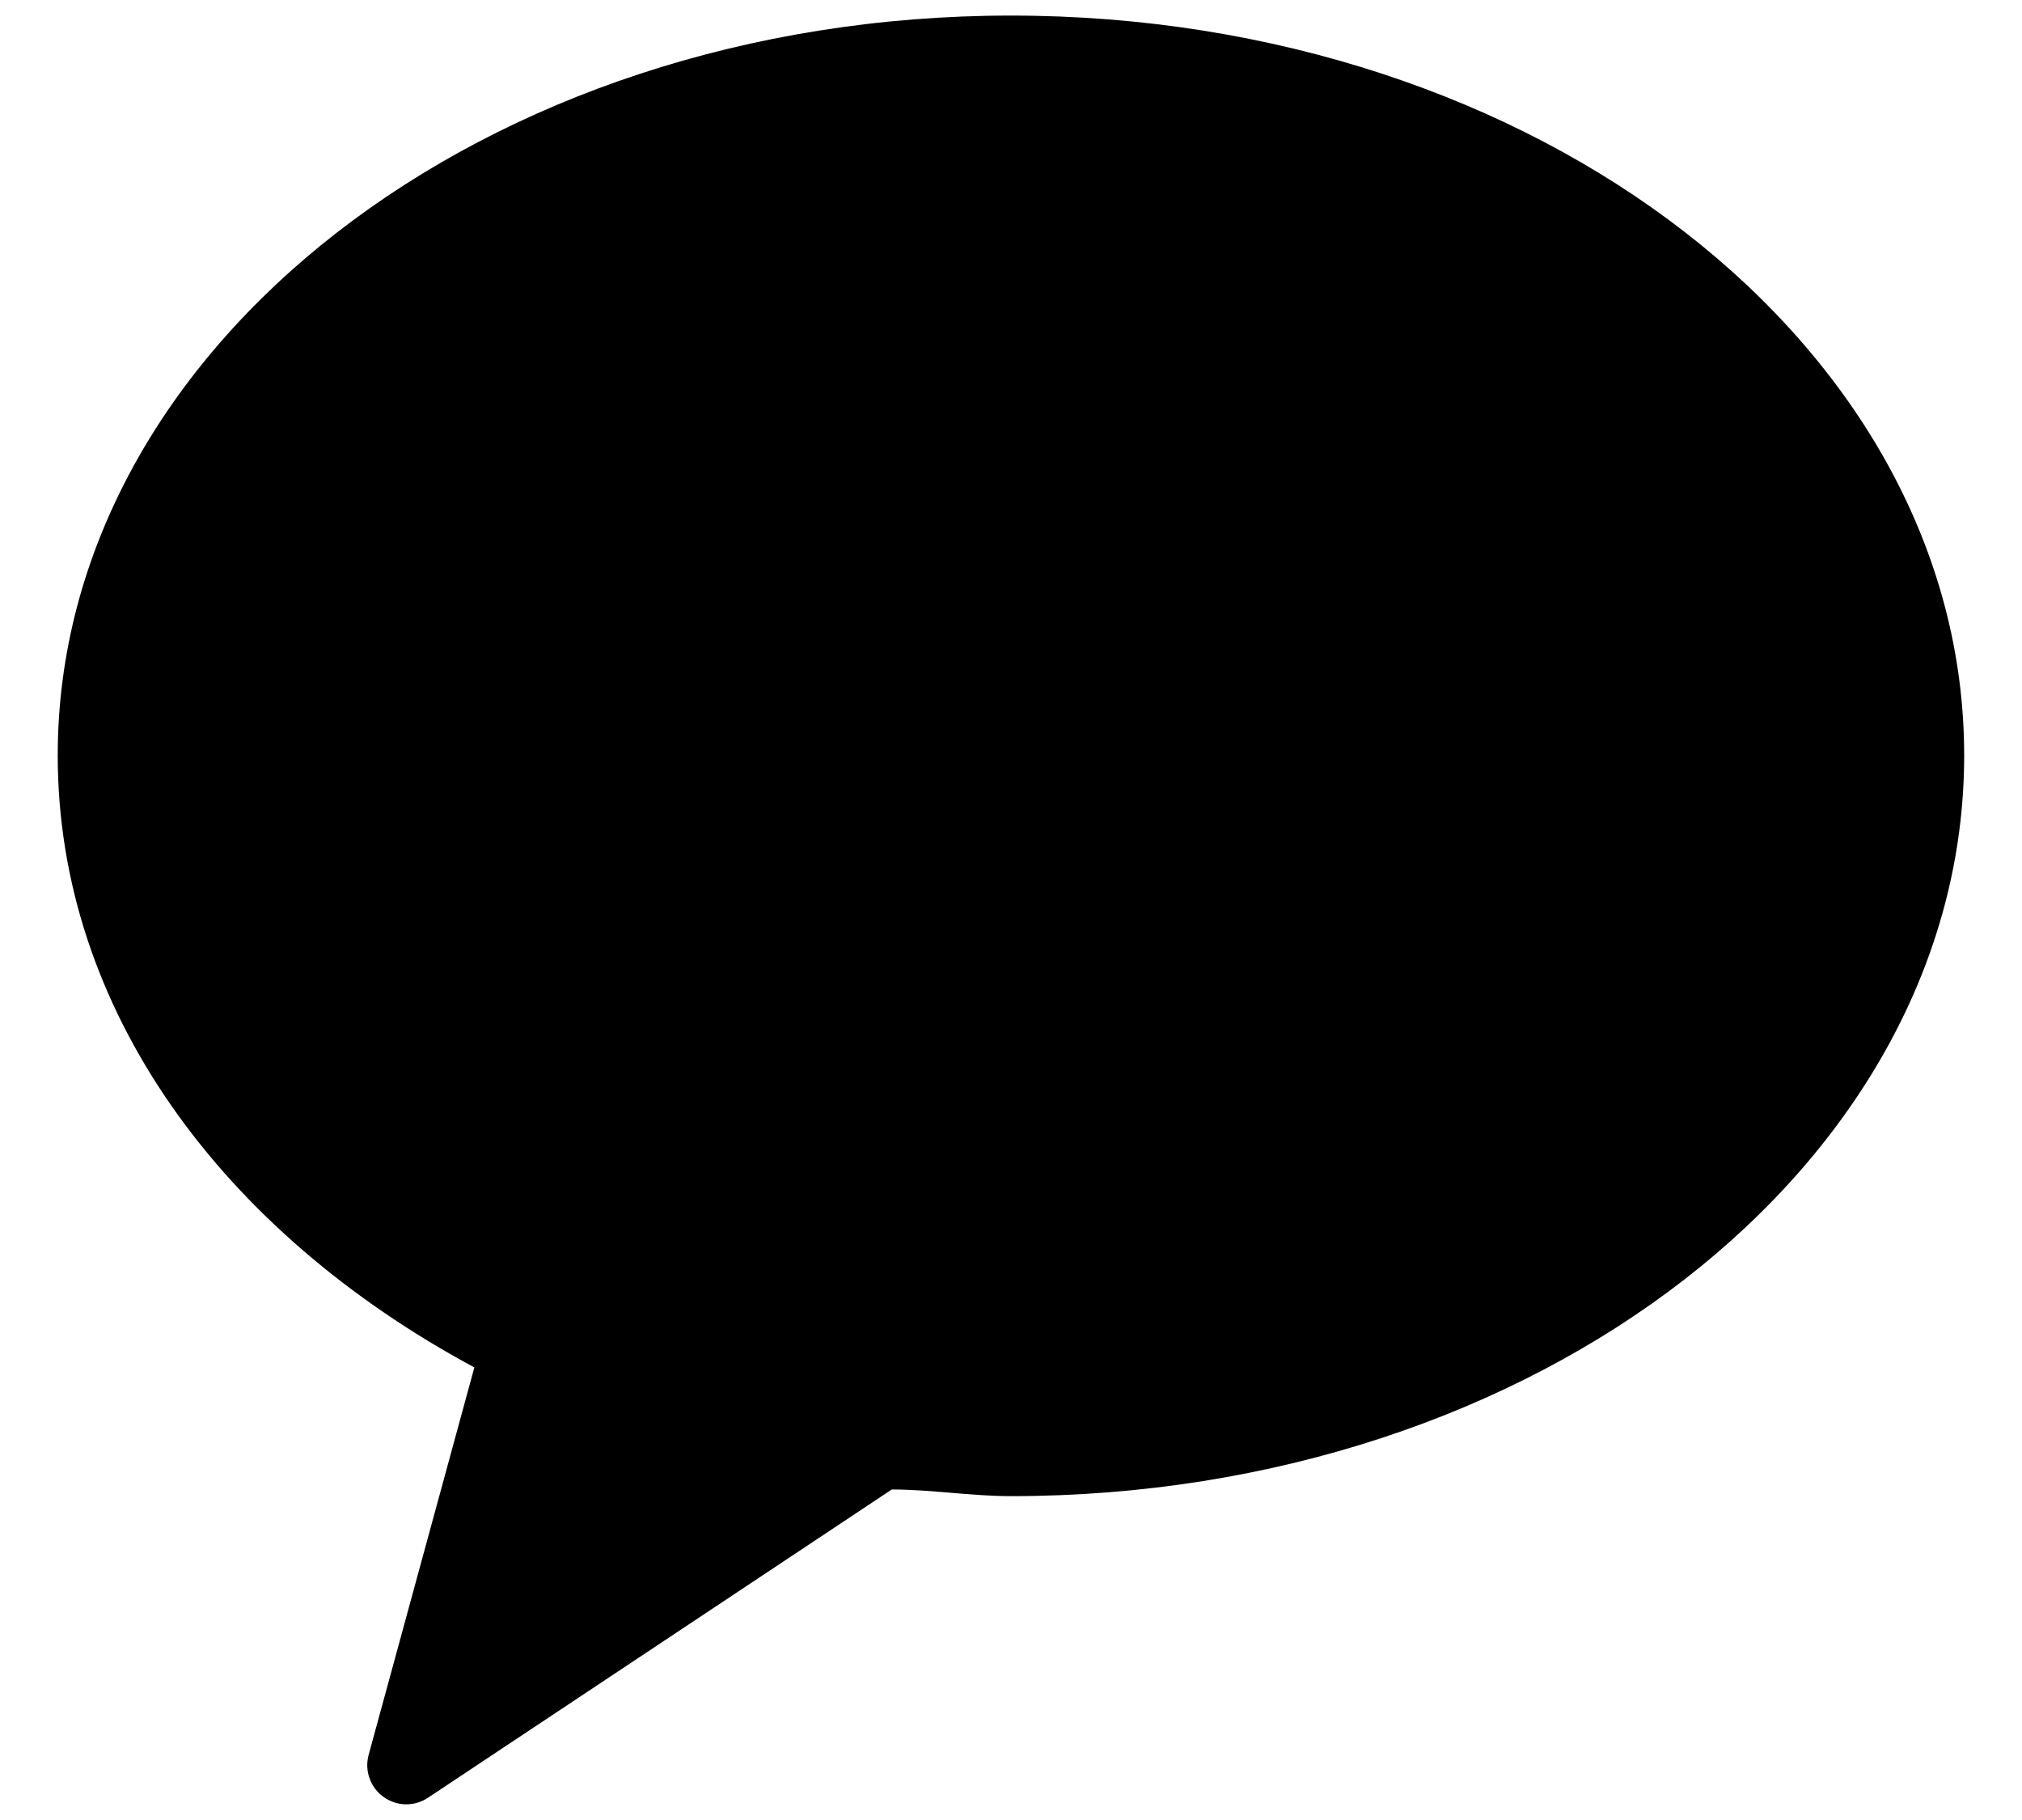
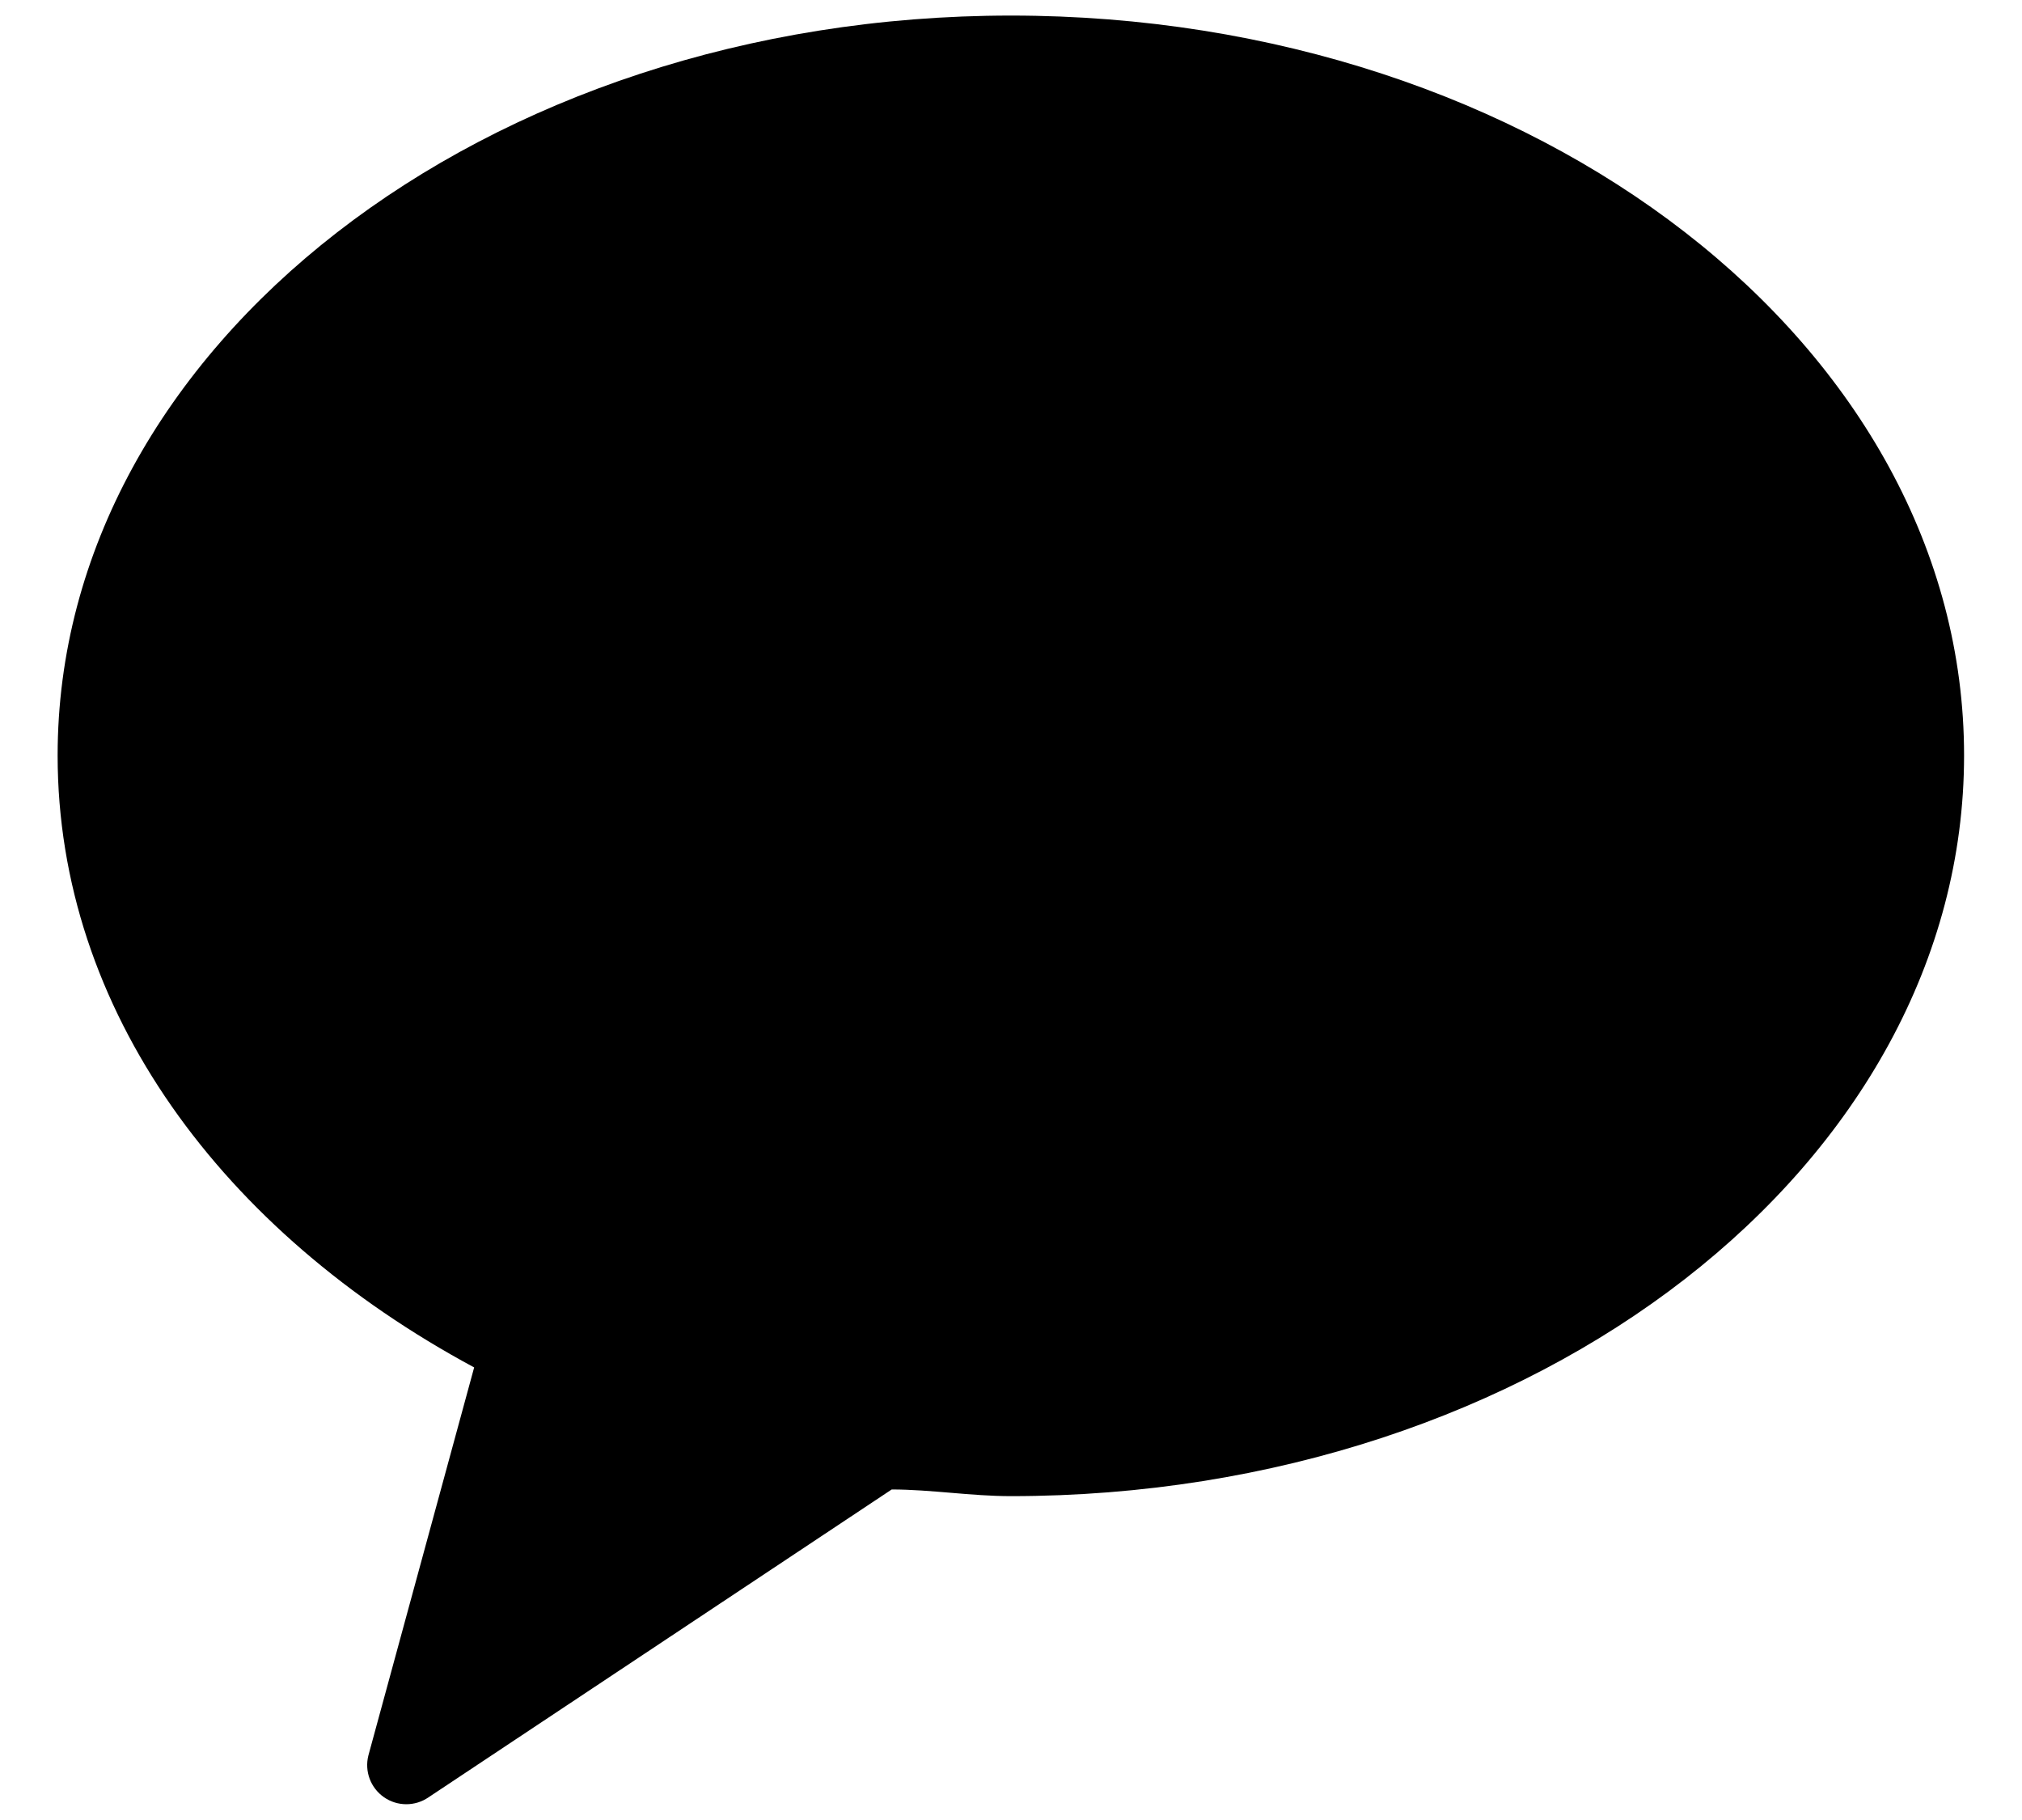
- <svg xmlns="http://www.w3.org/2000/svg" width="20" height="18" viewBox="0 0 20 18" fill="none">
-   <path fill-rule="evenodd" clip-rule="evenodd" d="M10 0.154C4.795 0.154 0.571 3.435 0.571 7.471C0.571 9.988 2.202 12.185 4.692 13.524L3.645 17.361C3.625 17.438 3.629 17.518 3.657 17.592C3.684 17.666 3.733 17.73 3.798 17.775C3.863 17.82 3.939 17.845 4.018 17.845C4.097 17.845 4.174 17.821 4.239 17.776L8.821 14.731C9.208 14.731 9.604 14.797 10 14.797C15.204 14.797 19.428 11.516 19.428 7.471C19.428 3.426 15.204 0.154 10 0.154Z" fill="black" />
+ <svg xmlns="http://www.w3.org/2000/svg" width="20" height="18" fill="none">
+   <path fill="#000" fill-rule="evenodd" d="M10 .154C4.795.154.57 3.435.57 7.471c0 2.517 1.631 4.714 4.12 6.053l-1.046 3.837a.387.387 0 0 0 .594.415l4.582-3.045c.387 0 .783.066 1.179.066 5.204 0 9.428-3.281 9.428-7.326S15.204.154 10 .154Z" clip-rule="evenodd" />
</svg>
